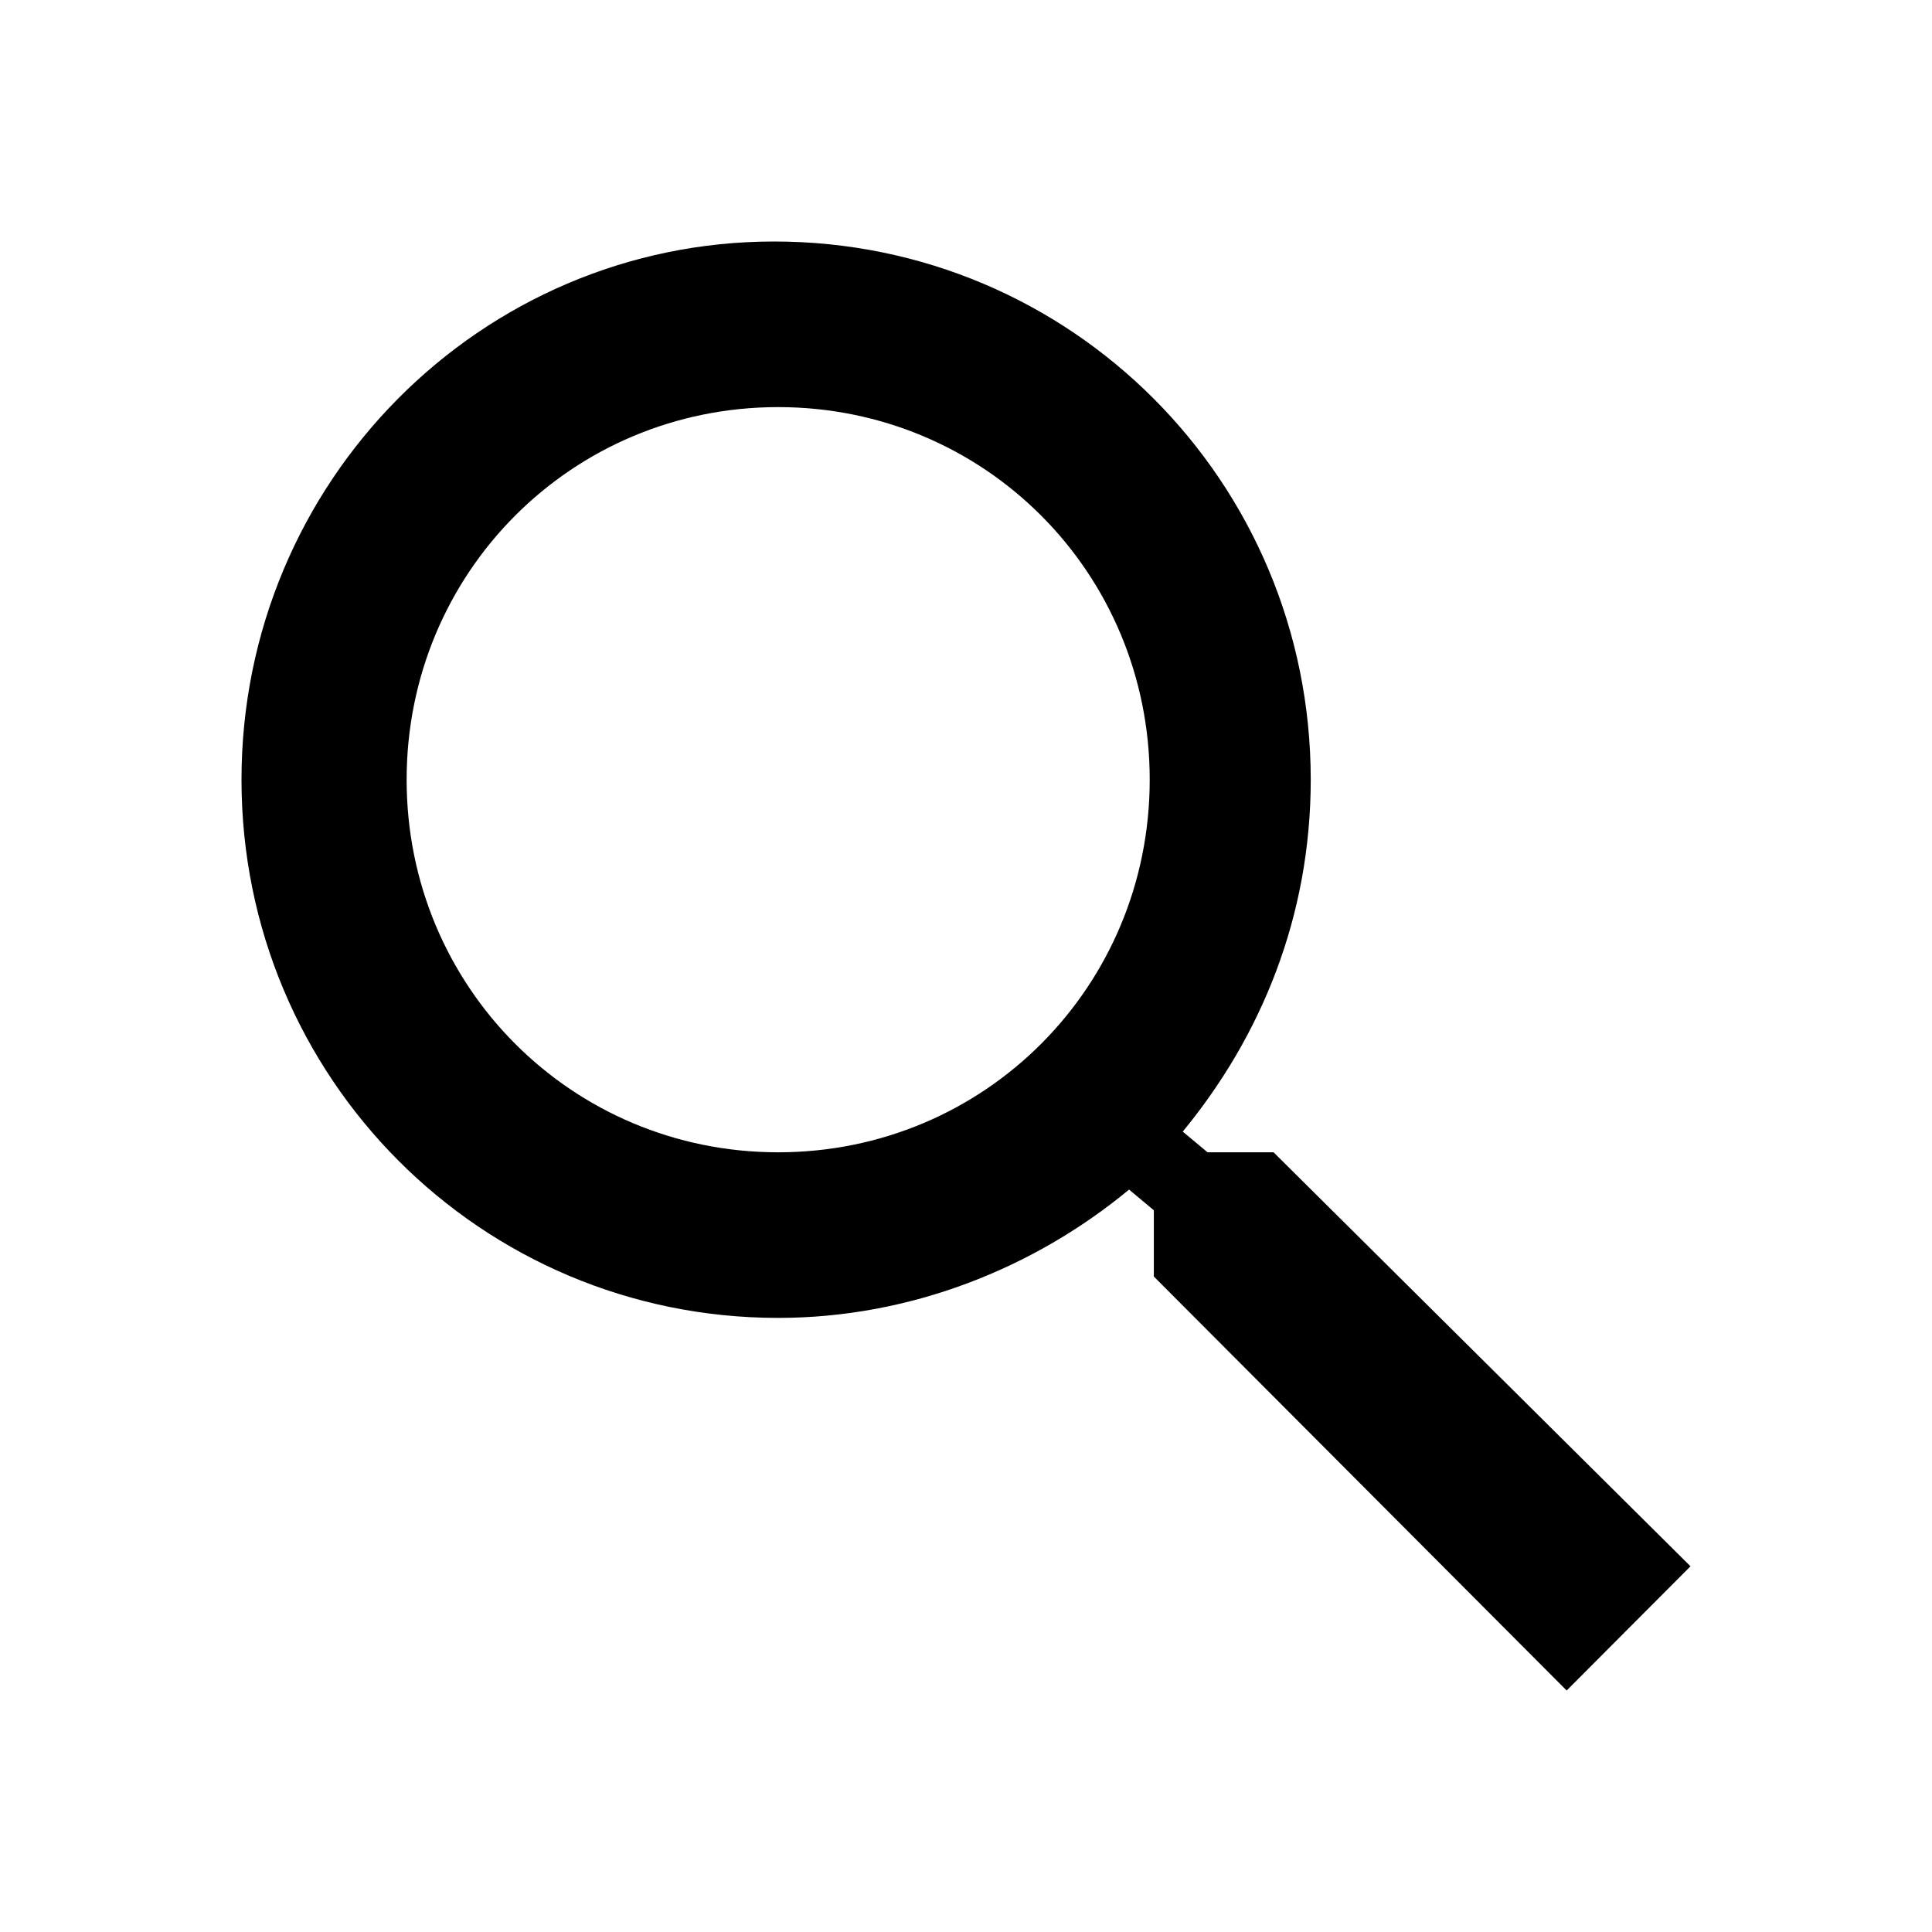
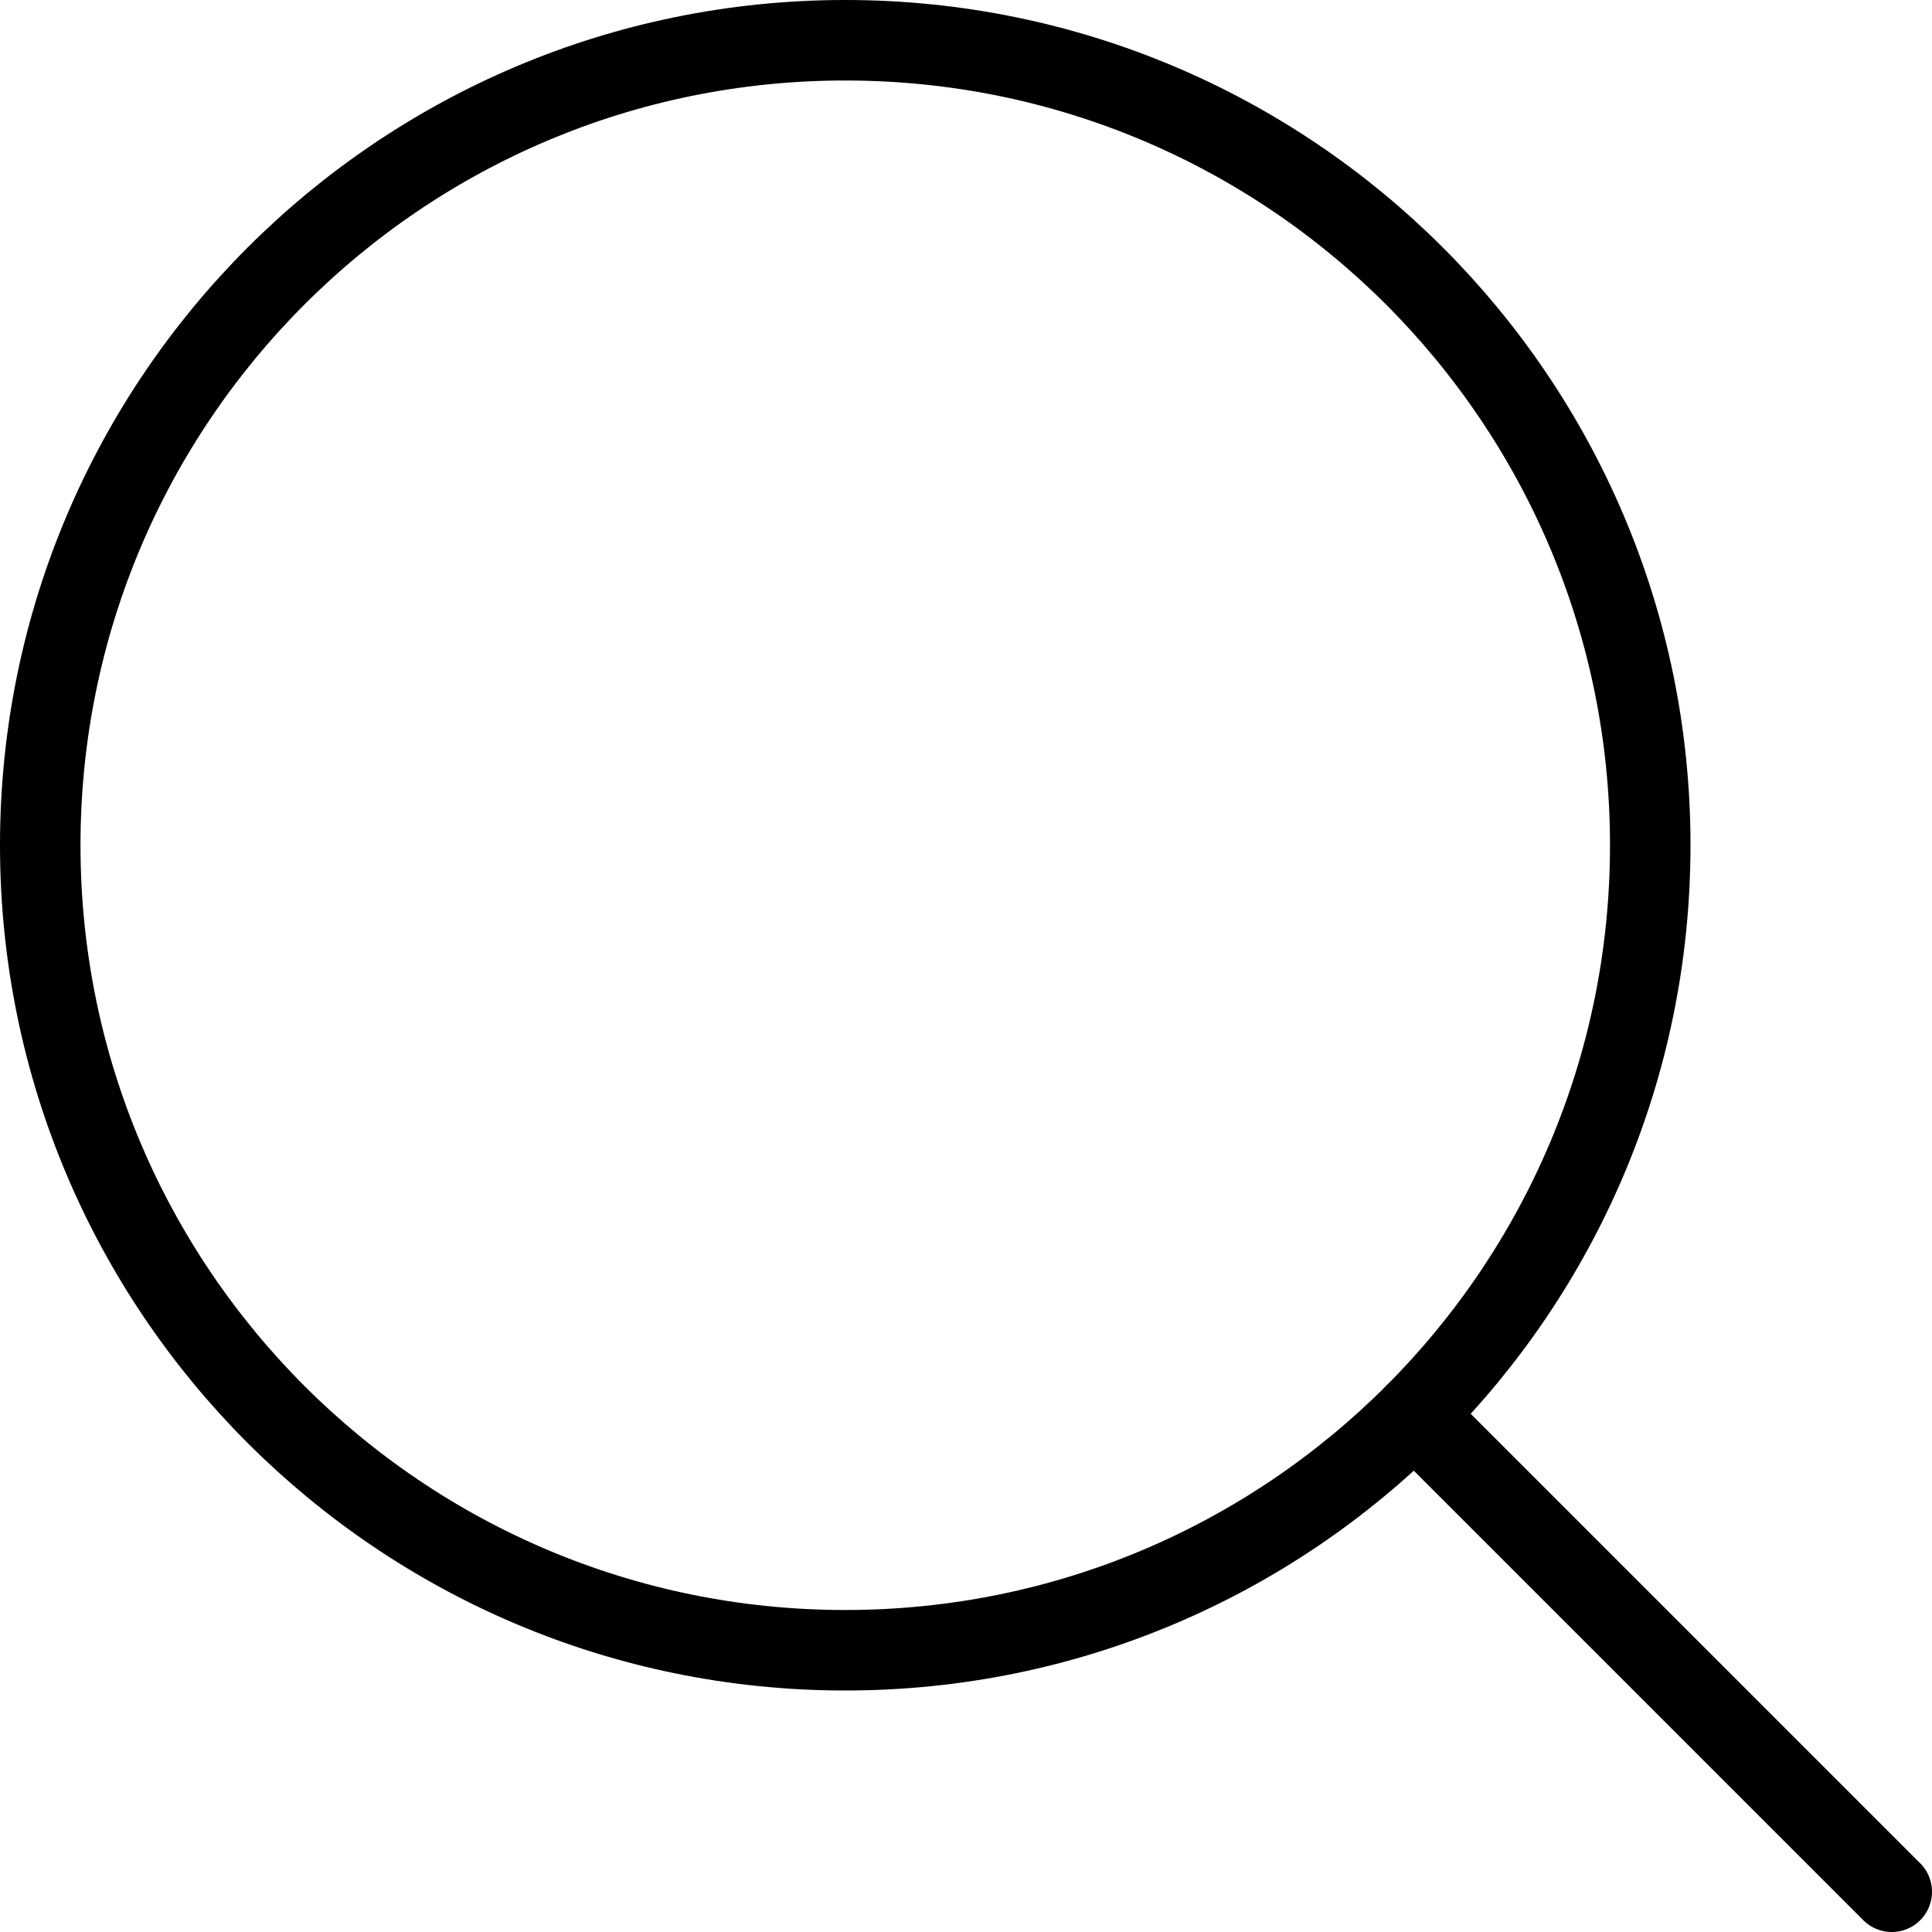
- <svg xmlns="http://www.w3.org/2000/svg" viewBox="0 0 512 512">
-   <path d="M337.509 305.372h-17.501l-6.571-5.486c20.791-25.232 33.922-57.054 33.922-93.257C347.358 127.632 283.896 64 205.135 64 127.452 64 64 127.632 64 206.629s63.452 142.628 142.225 142.628c35.011 0 67.831-13.167 92.991-34.008l6.561 5.487v17.551L415.18 448 448 415.086 337.509 305.372zm-131.284 0c-54.702 0-98.463-43.887-98.463-98.743 0-54.858 43.761-98.742 98.463-98.742 54.7 0 98.462 43.884 98.462 98.742 0 54.856-43.762 98.743-98.462 98.743z" />
+ <svg xmlns="http://www.w3.org/2000/svg" viewBox="0 0 24 24">
+   <defs>
+     <style>.a{fill:none;stroke:currentColor;stroke-linecap:round;stroke-linejoin:round;}</style>
+   </defs>
+   <circle class="a" cx="10.5" cy="10.5" r="10" />
+   <line class="a" x1="23.5" y1="23.5" x2="17.571" y2="17.571" />
</svg>
